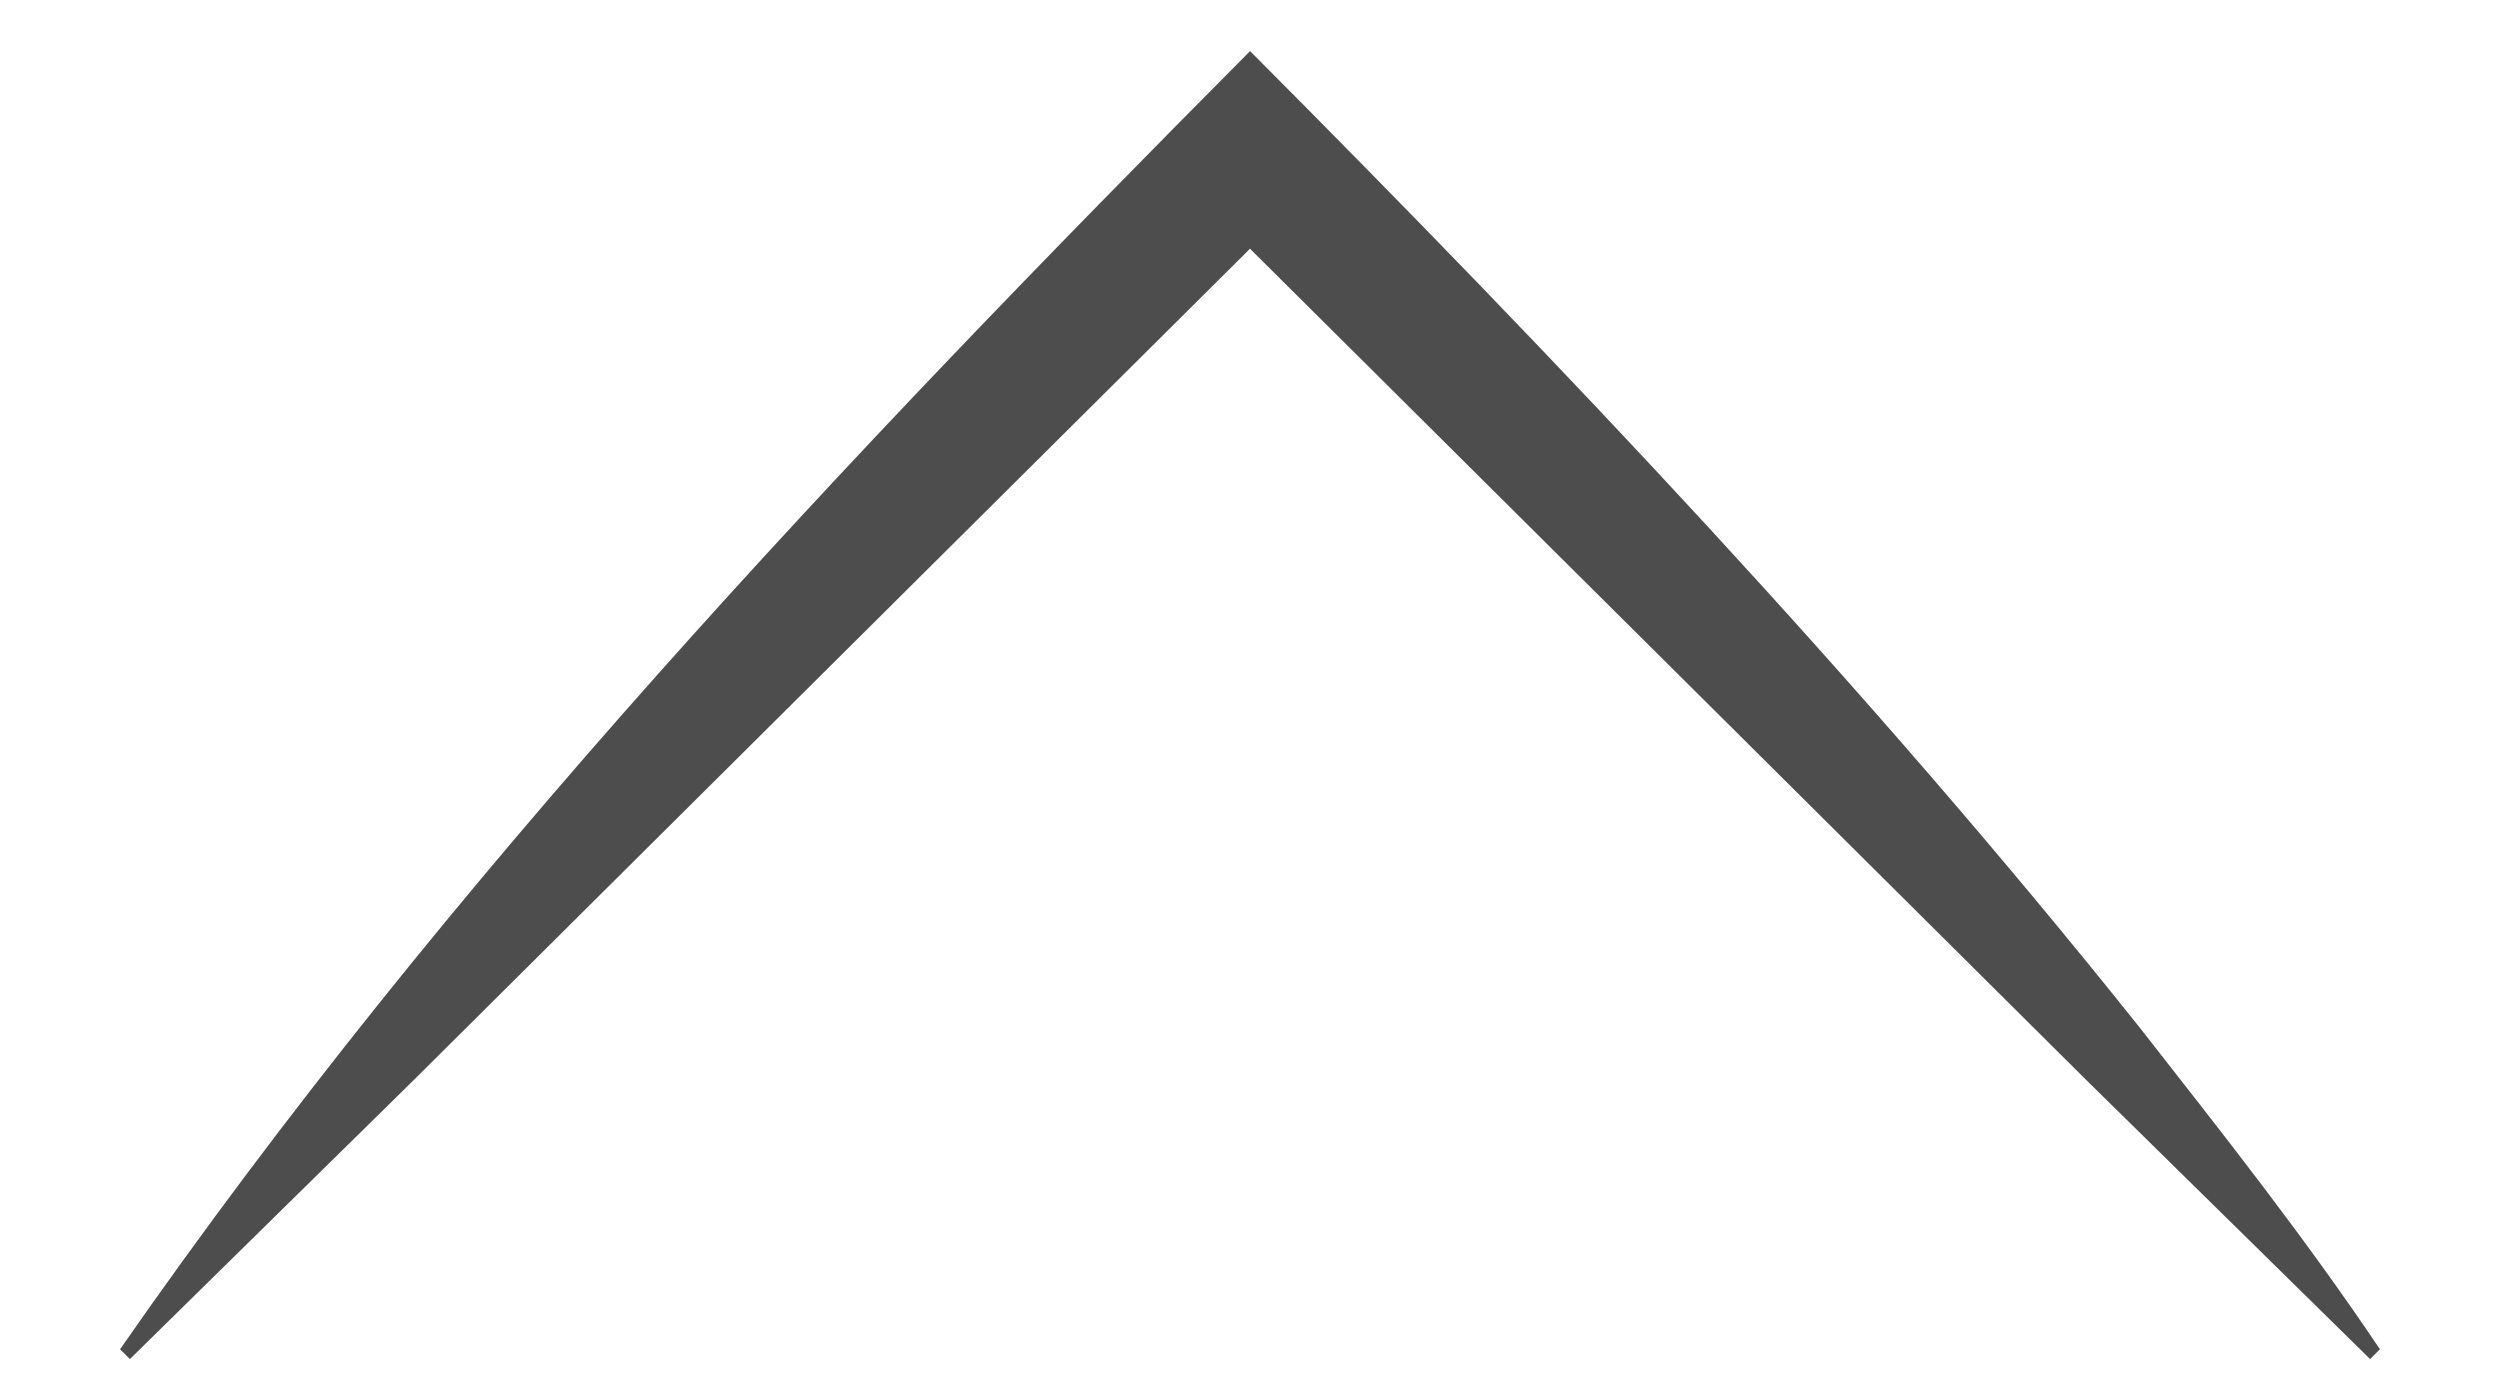
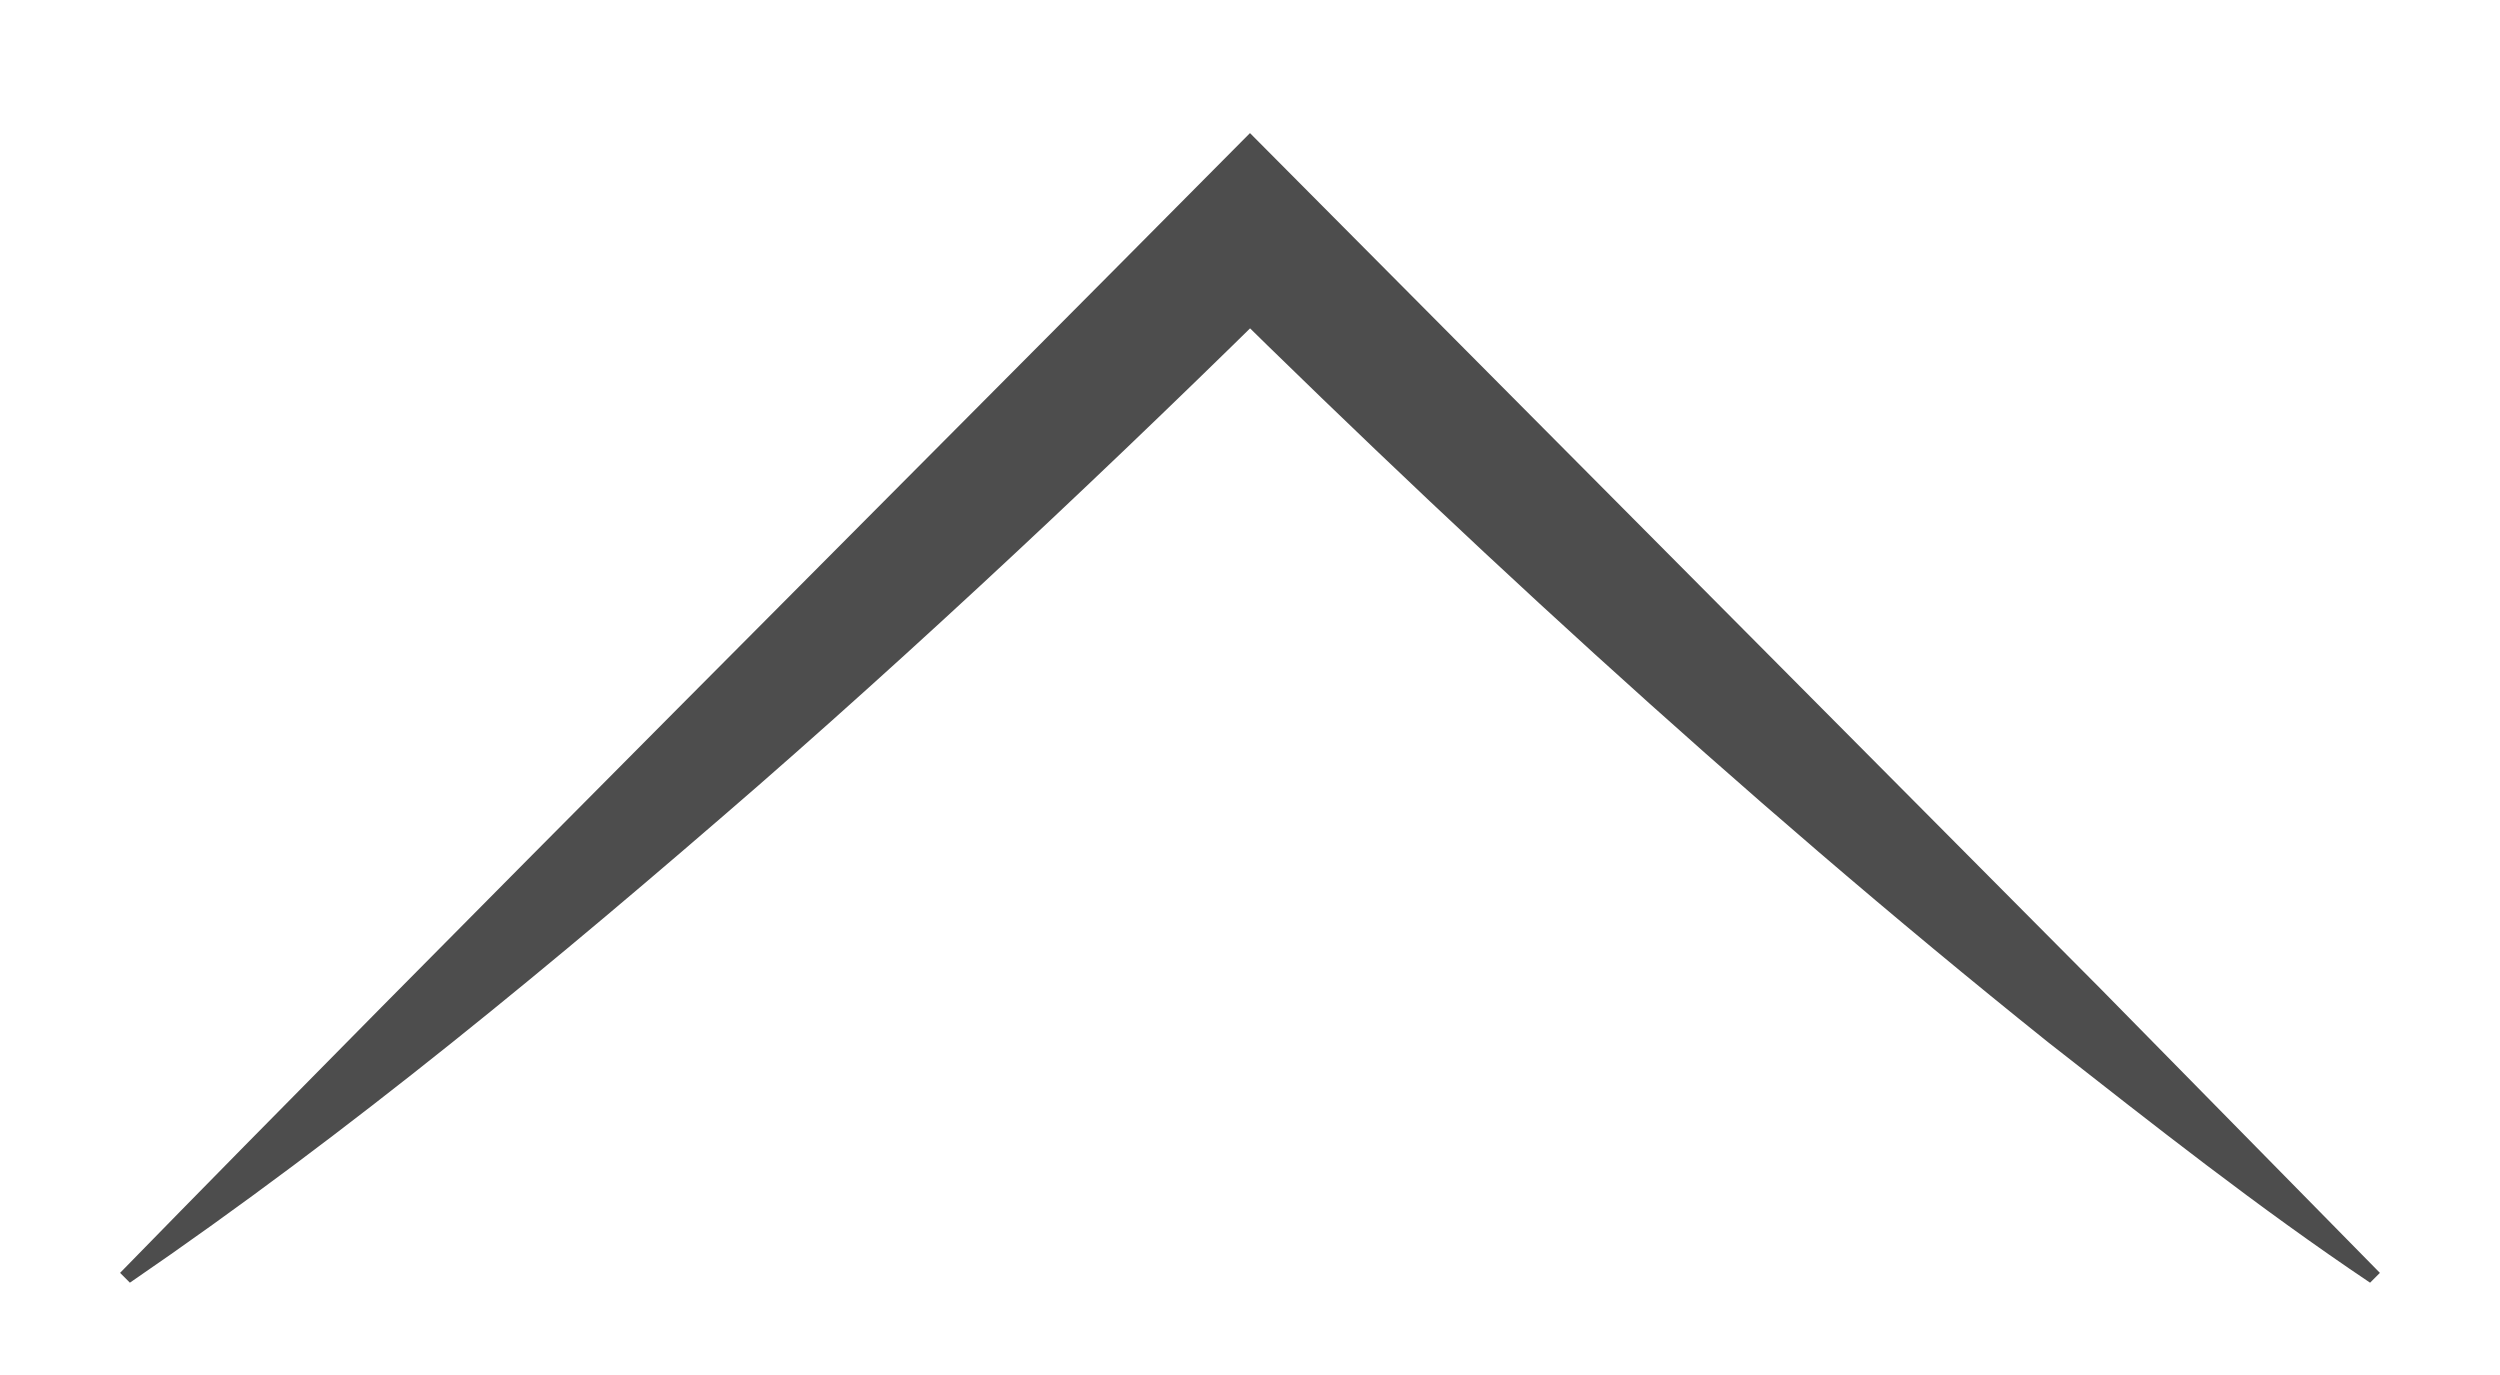
<svg xmlns="http://www.w3.org/2000/svg" id="Layer_1" data-name="Layer 1" viewBox="0 0 180 99">
-   <path d="m8.646,97.146C32.256,63.17,60.917,32.951,90.006,3.678c22.308,22.399,44.31,45.561,64.033,70.283,5.929,7.571,11.892,15.108,17.315,23.185,0,0-.707.707-.707.707,0,0-20.422-20.078-20.422-20.078-12.836-12.754-47.643-47.358-60.931-60.569,0,0,1.413,0,1.413,0-13.428,13.353-47.937,47.658-60.93,60.57,0,0-20.423,20.077-20.423,20.077l-.707-.707h0Z" style="fill: #4d4d4d;" />
+   <path d="m8.646,91.646c22.313-22.857,57.896-58.404,80.647-81.353-0.0 0.0.706-.71.706-.71l.706.711c13.355,13.436,47.655,47.931,60.569,60.931,0,0,20.078,20.422,20.078,20.422,0,0-.707.707-.707.707-8.077-5.423-15.614-11.386-23.185-17.315-22.322-17.878-43.545-37.509-63.823-57.677-0.0 0,12.724 0,12.724 0-13.324,13.279-27.643,26.866-41.783,39.217-14.519,12.62-29.287,24.857-45.226,35.774-0-0-.707-.707-.707-.707h0Z" style="fill: #4d4d4d;" />
</svg>
